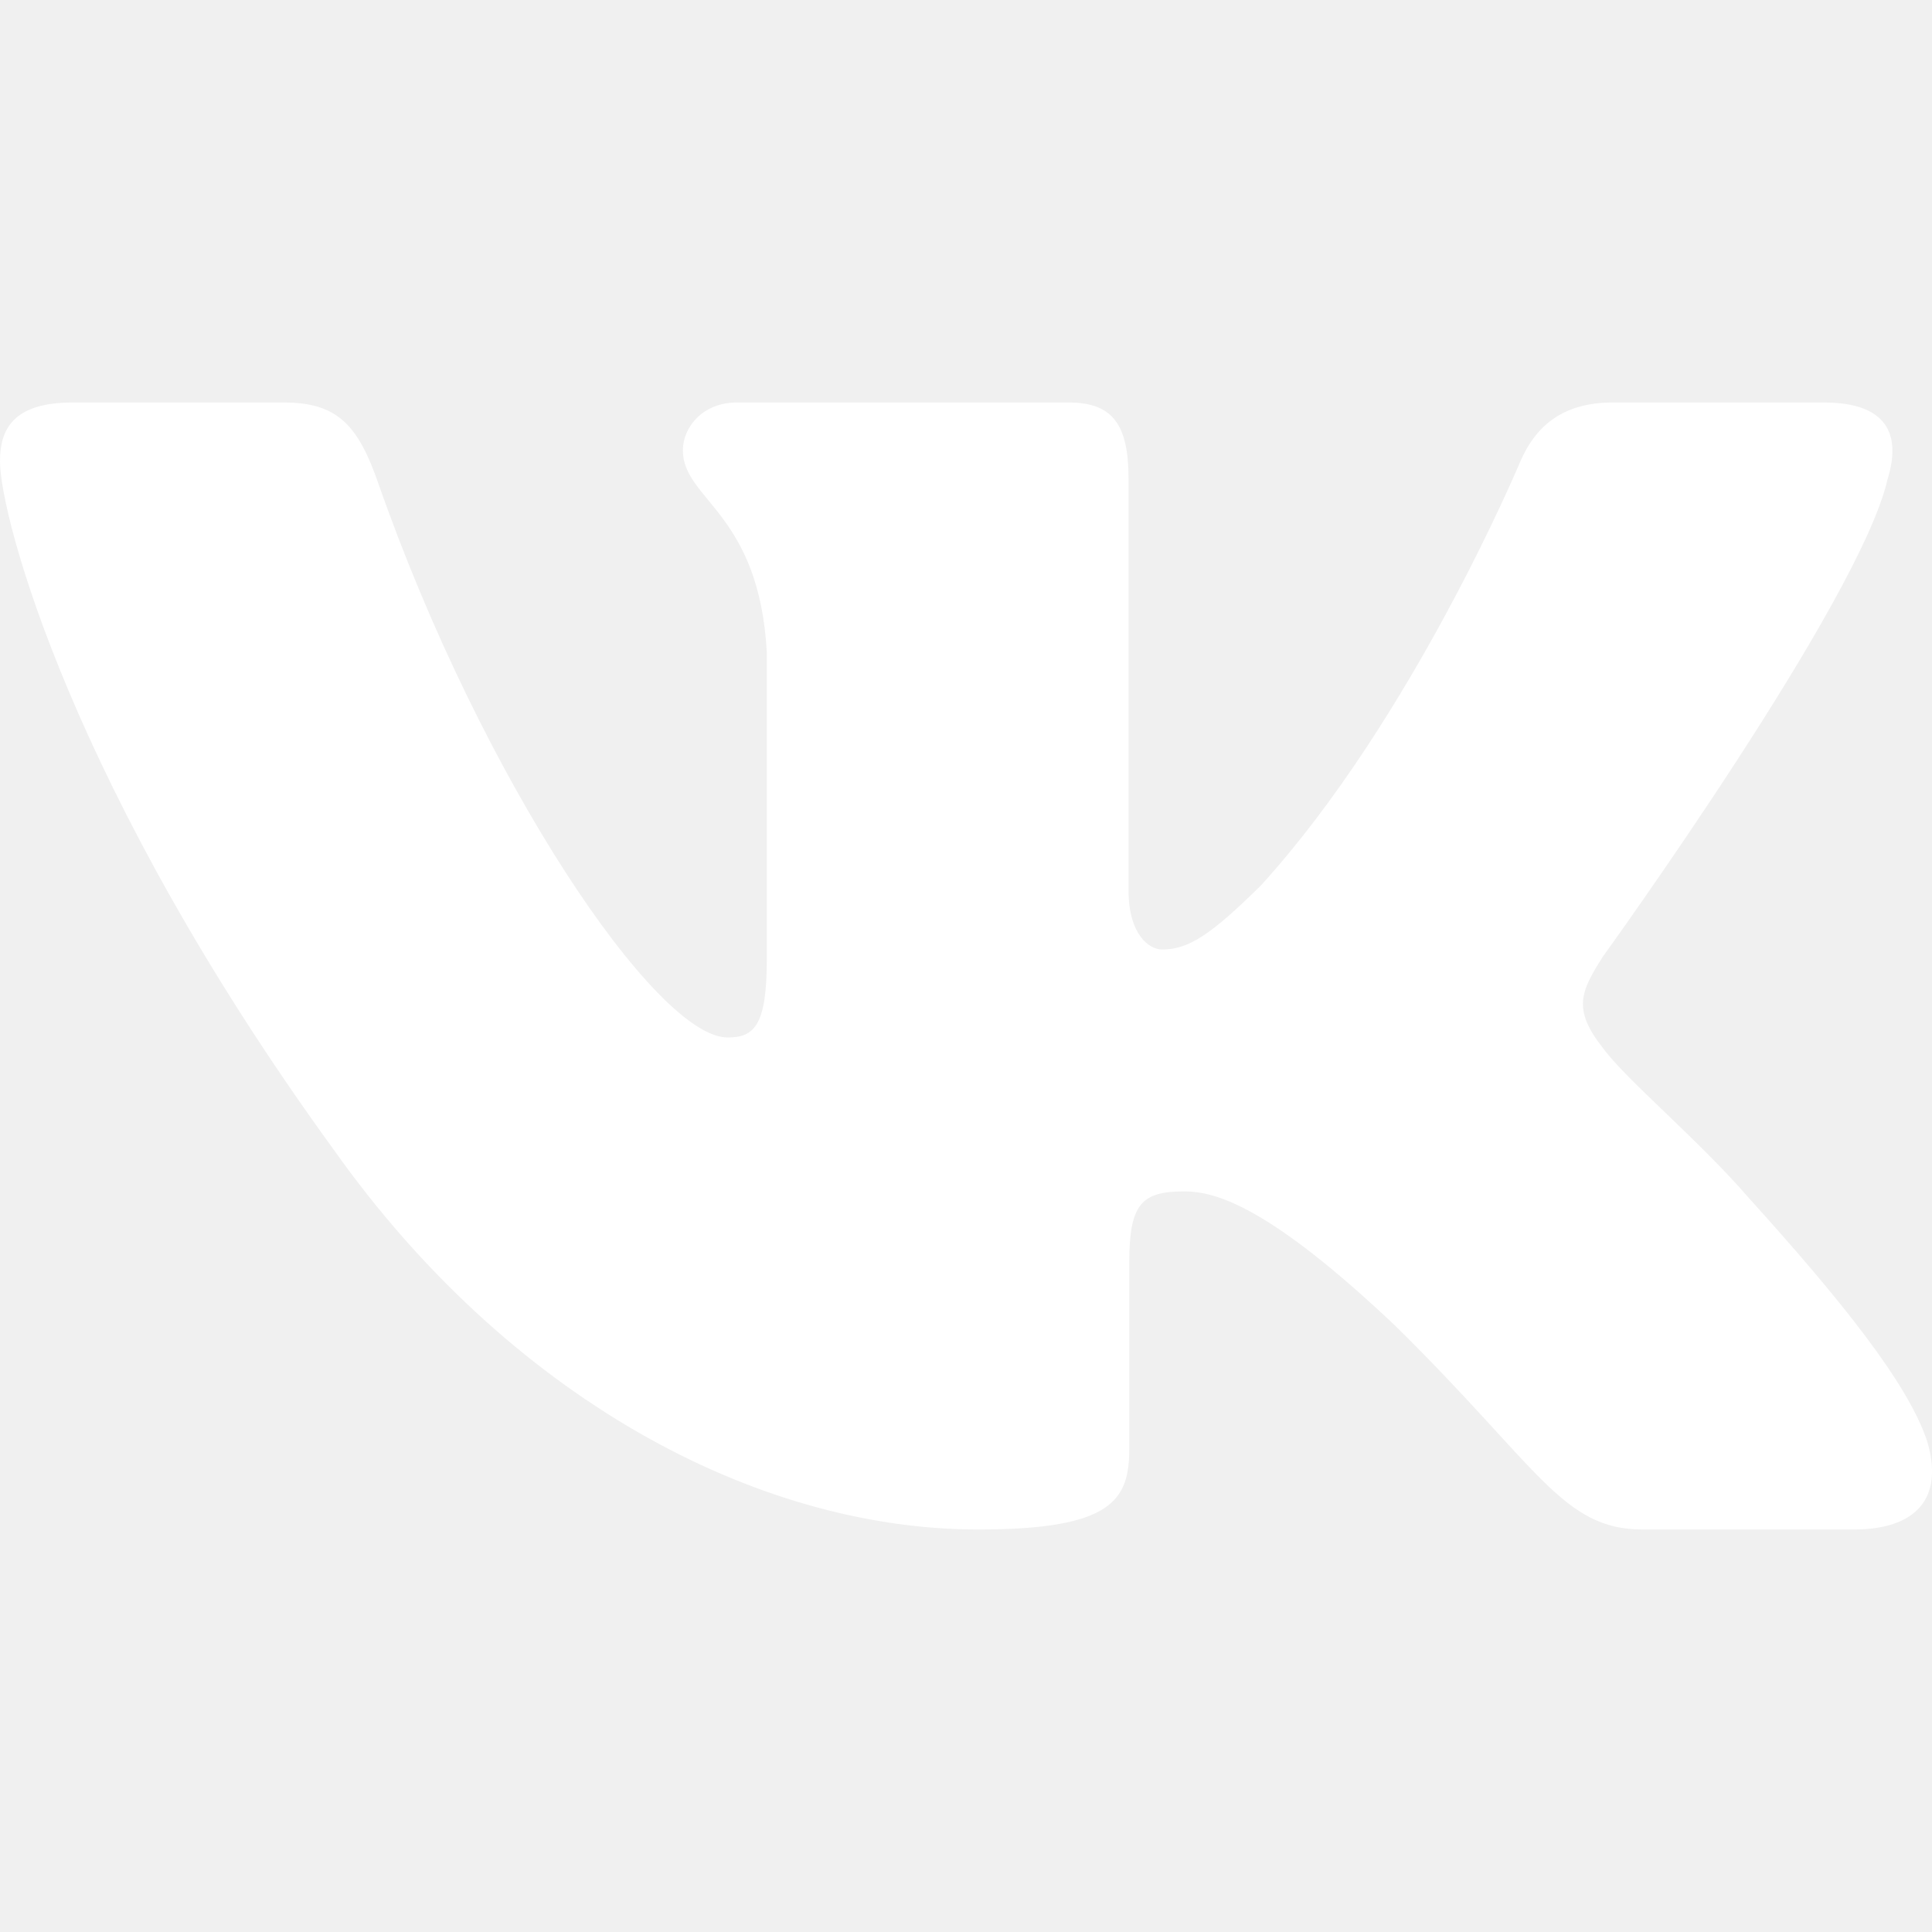
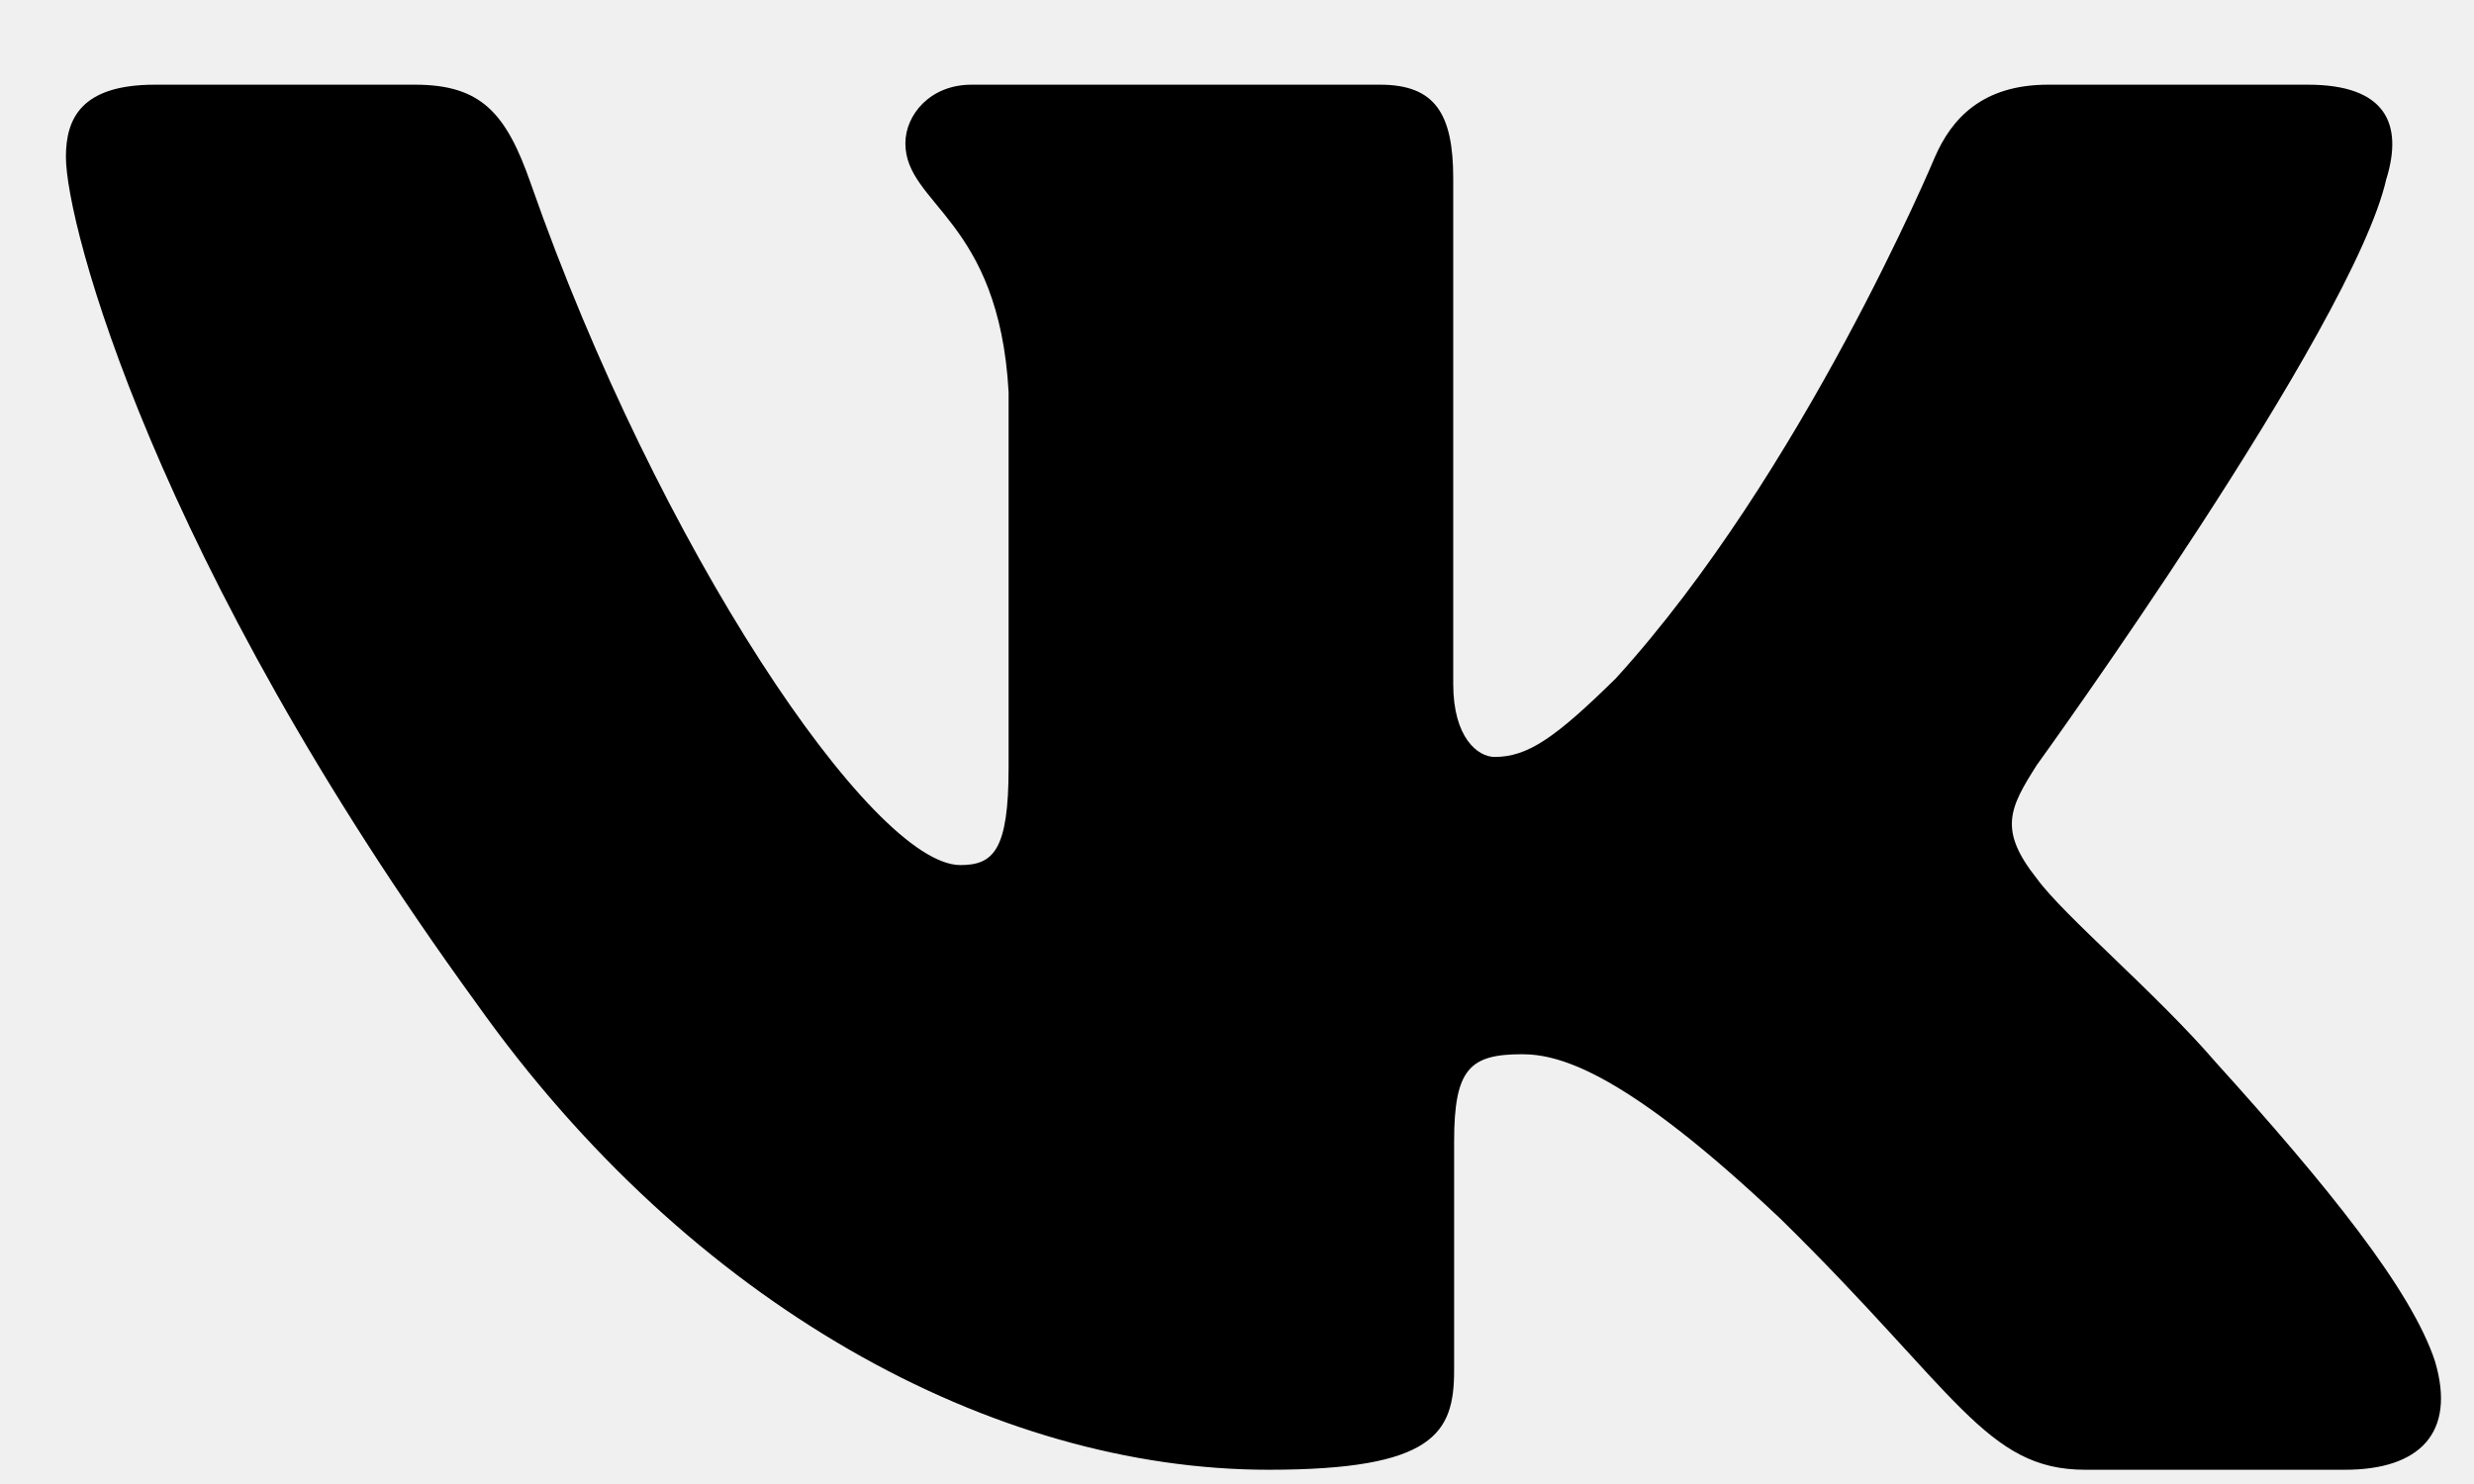
- <svg xmlns="http://www.w3.org/2000/svg" width="24" height="24" viewBox="0 0 24 24" fill="none">
-   <g clip-path="url(#clip0_35941_972)">
-     <path fill-rule="evenodd" clip-rule="evenodd" d="M23.45 5.948C23.616 5.402 23.45 5 22.655 5H20.03C19.362 5 19.054 5.347 18.887 5.73C18.887 5.73 17.552 8.926 15.661 11.002C15.049 11.604 14.771 11.795 14.437 11.795C14.27 11.795 14.019 11.604 14.019 11.057V5.948C14.019 5.292 13.835 5 13.279 5H9.151C8.734 5 8.483 5.304 8.483 5.593C8.483 6.214 9.429 6.358 9.526 8.106V11.904C9.526 12.737 9.373 12.888 9.039 12.888C8.149 12.888 5.984 9.677 4.699 6.003C4.45 5.288 4.198 5 3.527 5H0.9C0.15 5 0 5.347 0 5.73C0 6.412 0.89 9.8 4.145 14.281C6.315 17.341 9.37 19 12.153 19C13.822 19 14.028 18.632 14.028 17.997V15.684C14.028 14.947 14.186 14.8 14.715 14.8C15.105 14.8 15.772 14.992 17.33 16.467C19.11 18.216 19.403 19 20.405 19H23.03C23.78 19 24.156 18.632 23.94 17.904C23.702 17.18 22.852 16.129 21.725 14.882C21.113 14.172 20.195 13.407 19.916 13.024C19.527 12.533 19.638 12.314 19.916 11.877C19.916 11.877 23.116 7.451 23.449 5.948H23.45Z" fill="white" />
-   </g>
-   <defs>
-     <clipPath id="clip0_35941_972">
-       <rect width="24" height="24" fill="white" />
-     </clipPath>
-   </defs>
+ <svg xmlns="http://www.w3.org/2000/svg" width="25" height="15" viewBox="0 0 25 15">
+   <path fill-rule="evenodd" clip-rule="evenodd" d="M24.116 1.804C24.282 1.258 24.116 0.856 23.321 0.856H20.696C20.028 0.856 19.72 1.203 19.553 1.586C19.553 1.586 18.218 4.782 16.327 6.858C15.715 7.46 15.437 7.651 15.103 7.651C14.936 7.651 14.685 7.46 14.685 6.913V1.804C14.685 1.148 14.501 0.856 13.945 0.856H9.817C9.4 0.856 9.149 1.16 9.149 1.449C9.149 2.07 10.095 2.214 10.192 3.962V7.76C10.192 8.593 10.039 8.744 9.705 8.744C8.815 8.744 6.65 5.533 5.365 1.859C5.116 1.144 4.864 0.856 4.193 0.856H1.566C0.816 0.856 0.666 1.203 0.666 1.586C0.666 2.268 1.556 5.656 4.811 10.137C6.981 13.197 10.036 14.856 12.819 14.856C14.488 14.856 14.694 14.488 14.694 13.853V11.54C14.694 10.803 14.852 10.656 15.381 10.656C15.771 10.656 16.438 10.848 17.996 12.323C19.776 14.072 20.069 14.856 21.071 14.856H23.696C24.446 14.856 24.822 14.488 24.606 13.76C24.368 13.036 23.518 11.985 22.391 10.738C21.779 10.028 20.861 9.263 20.582 8.88C20.193 8.389 20.304 8.17 20.582 7.733C20.582 7.733 23.782 3.307 24.115 1.804H24.116Z" fill="currentcolor" />
</svg>
